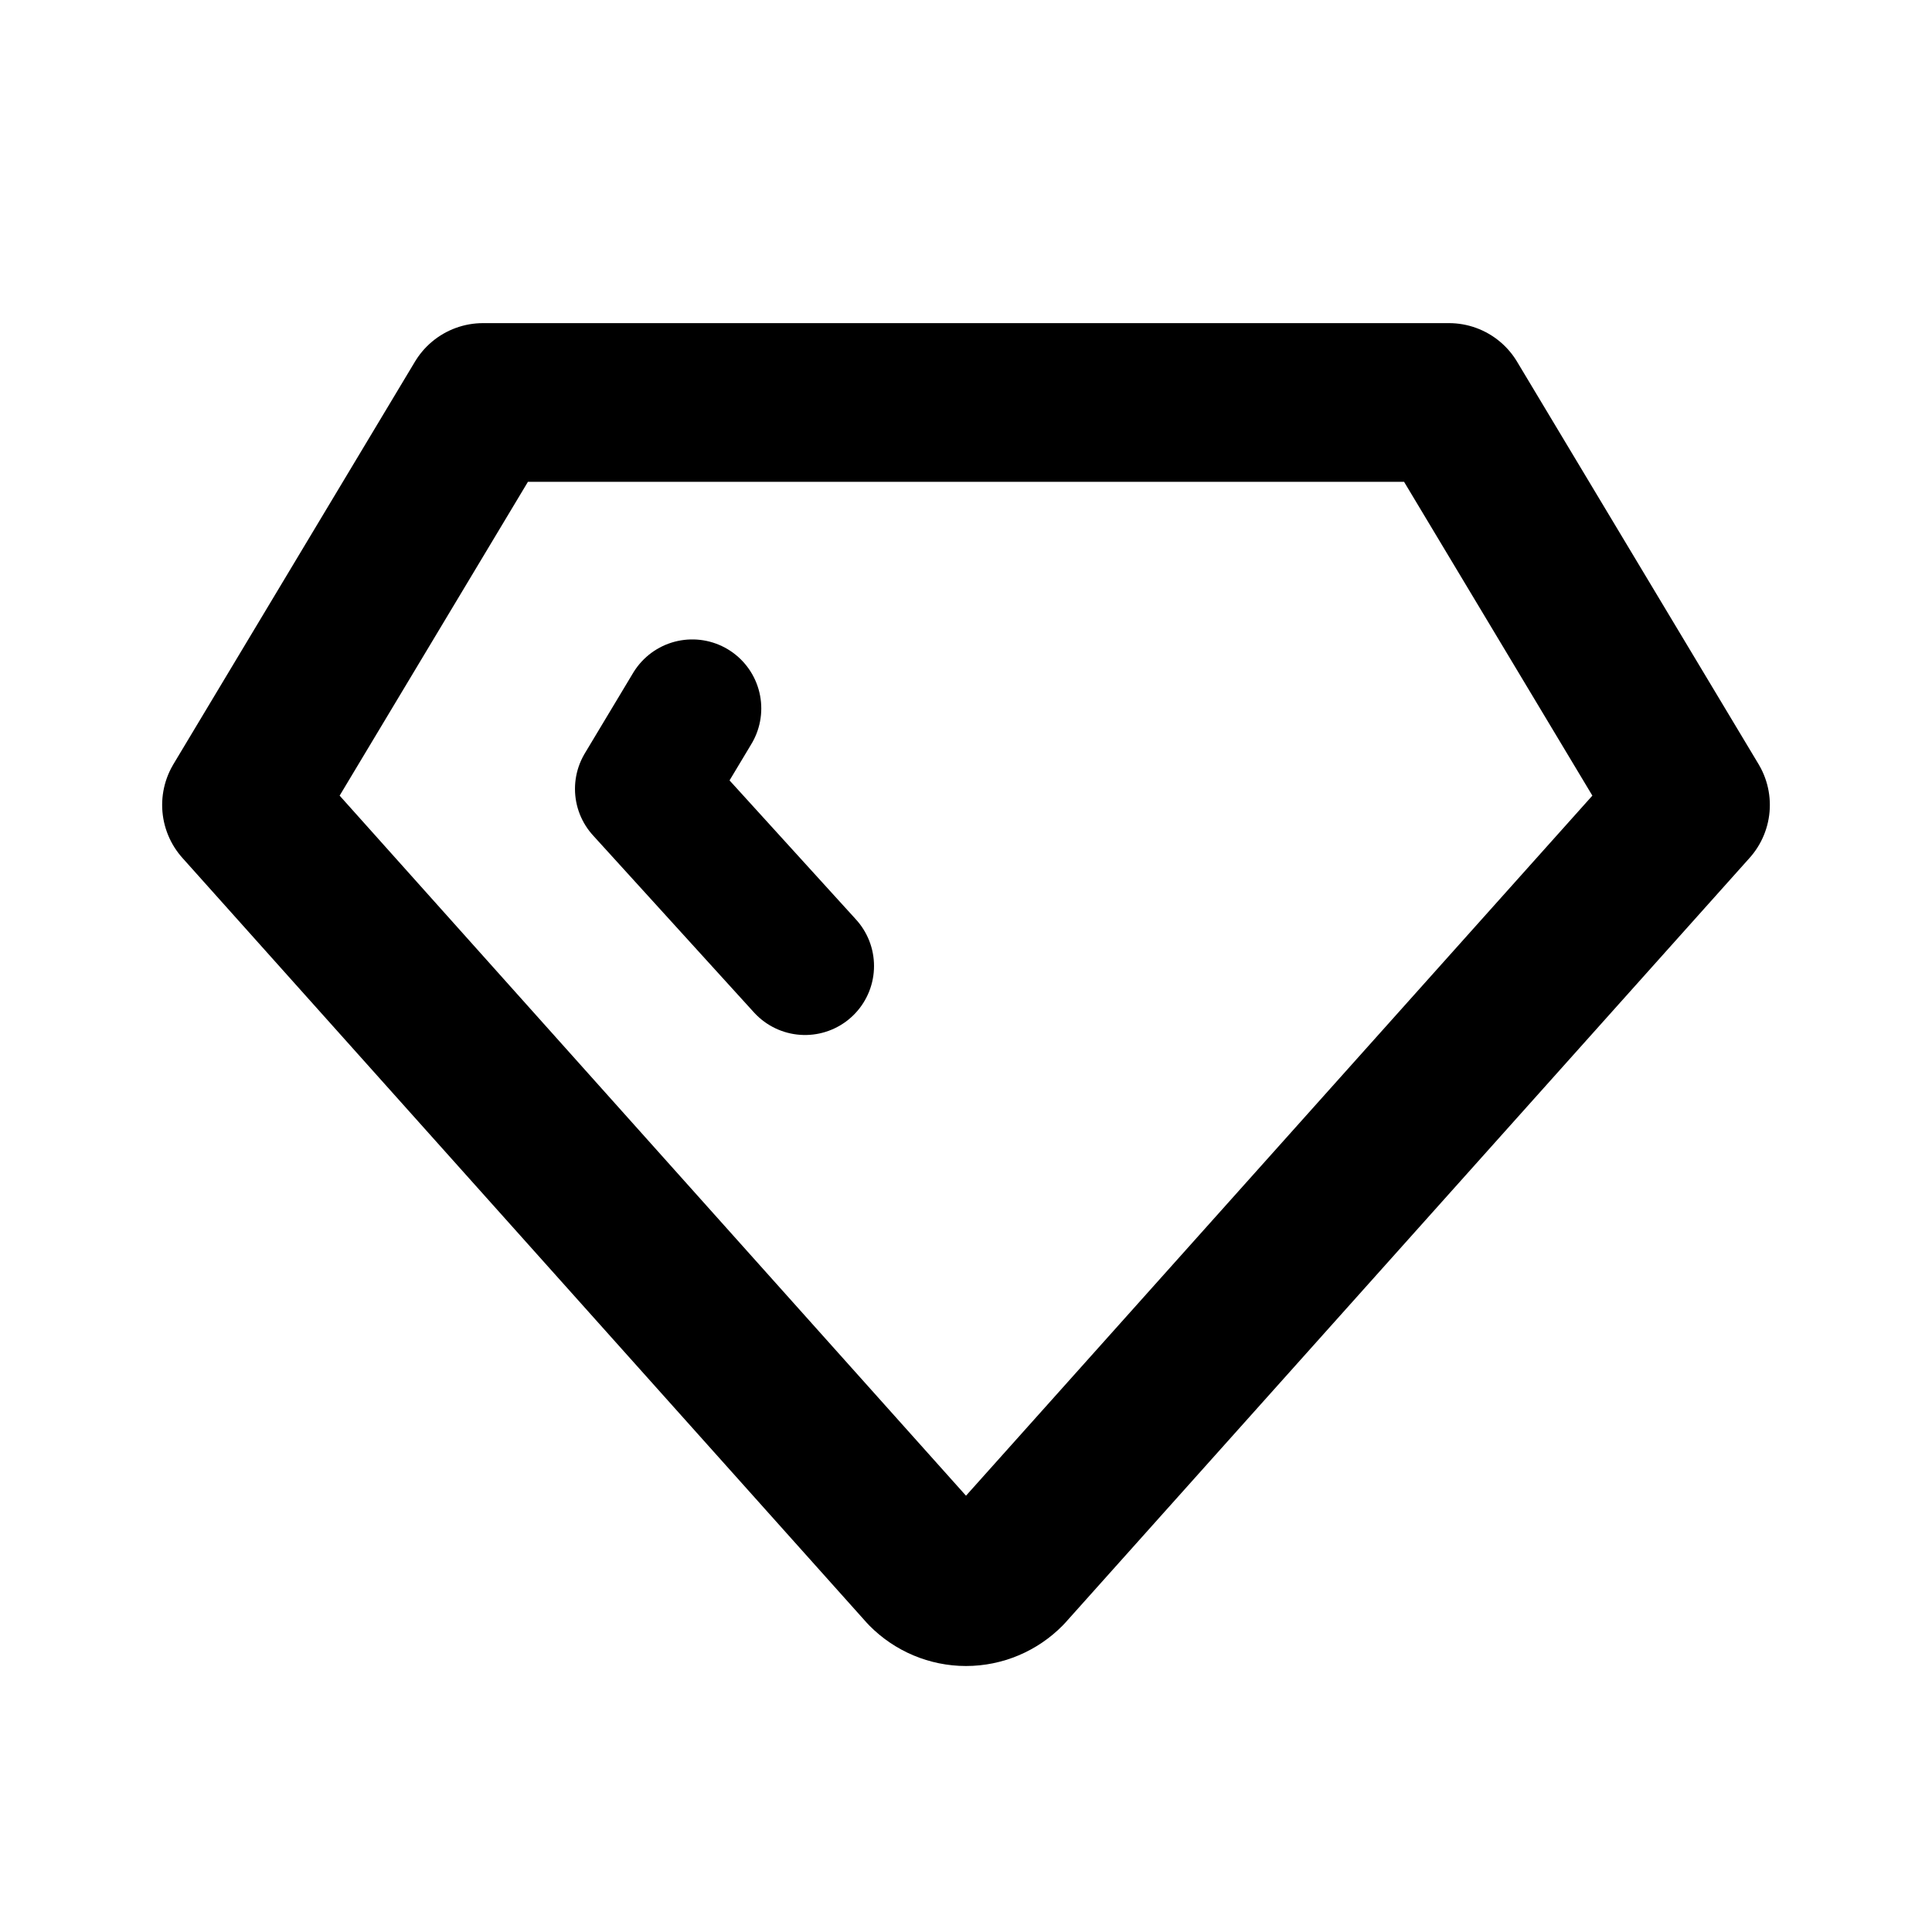
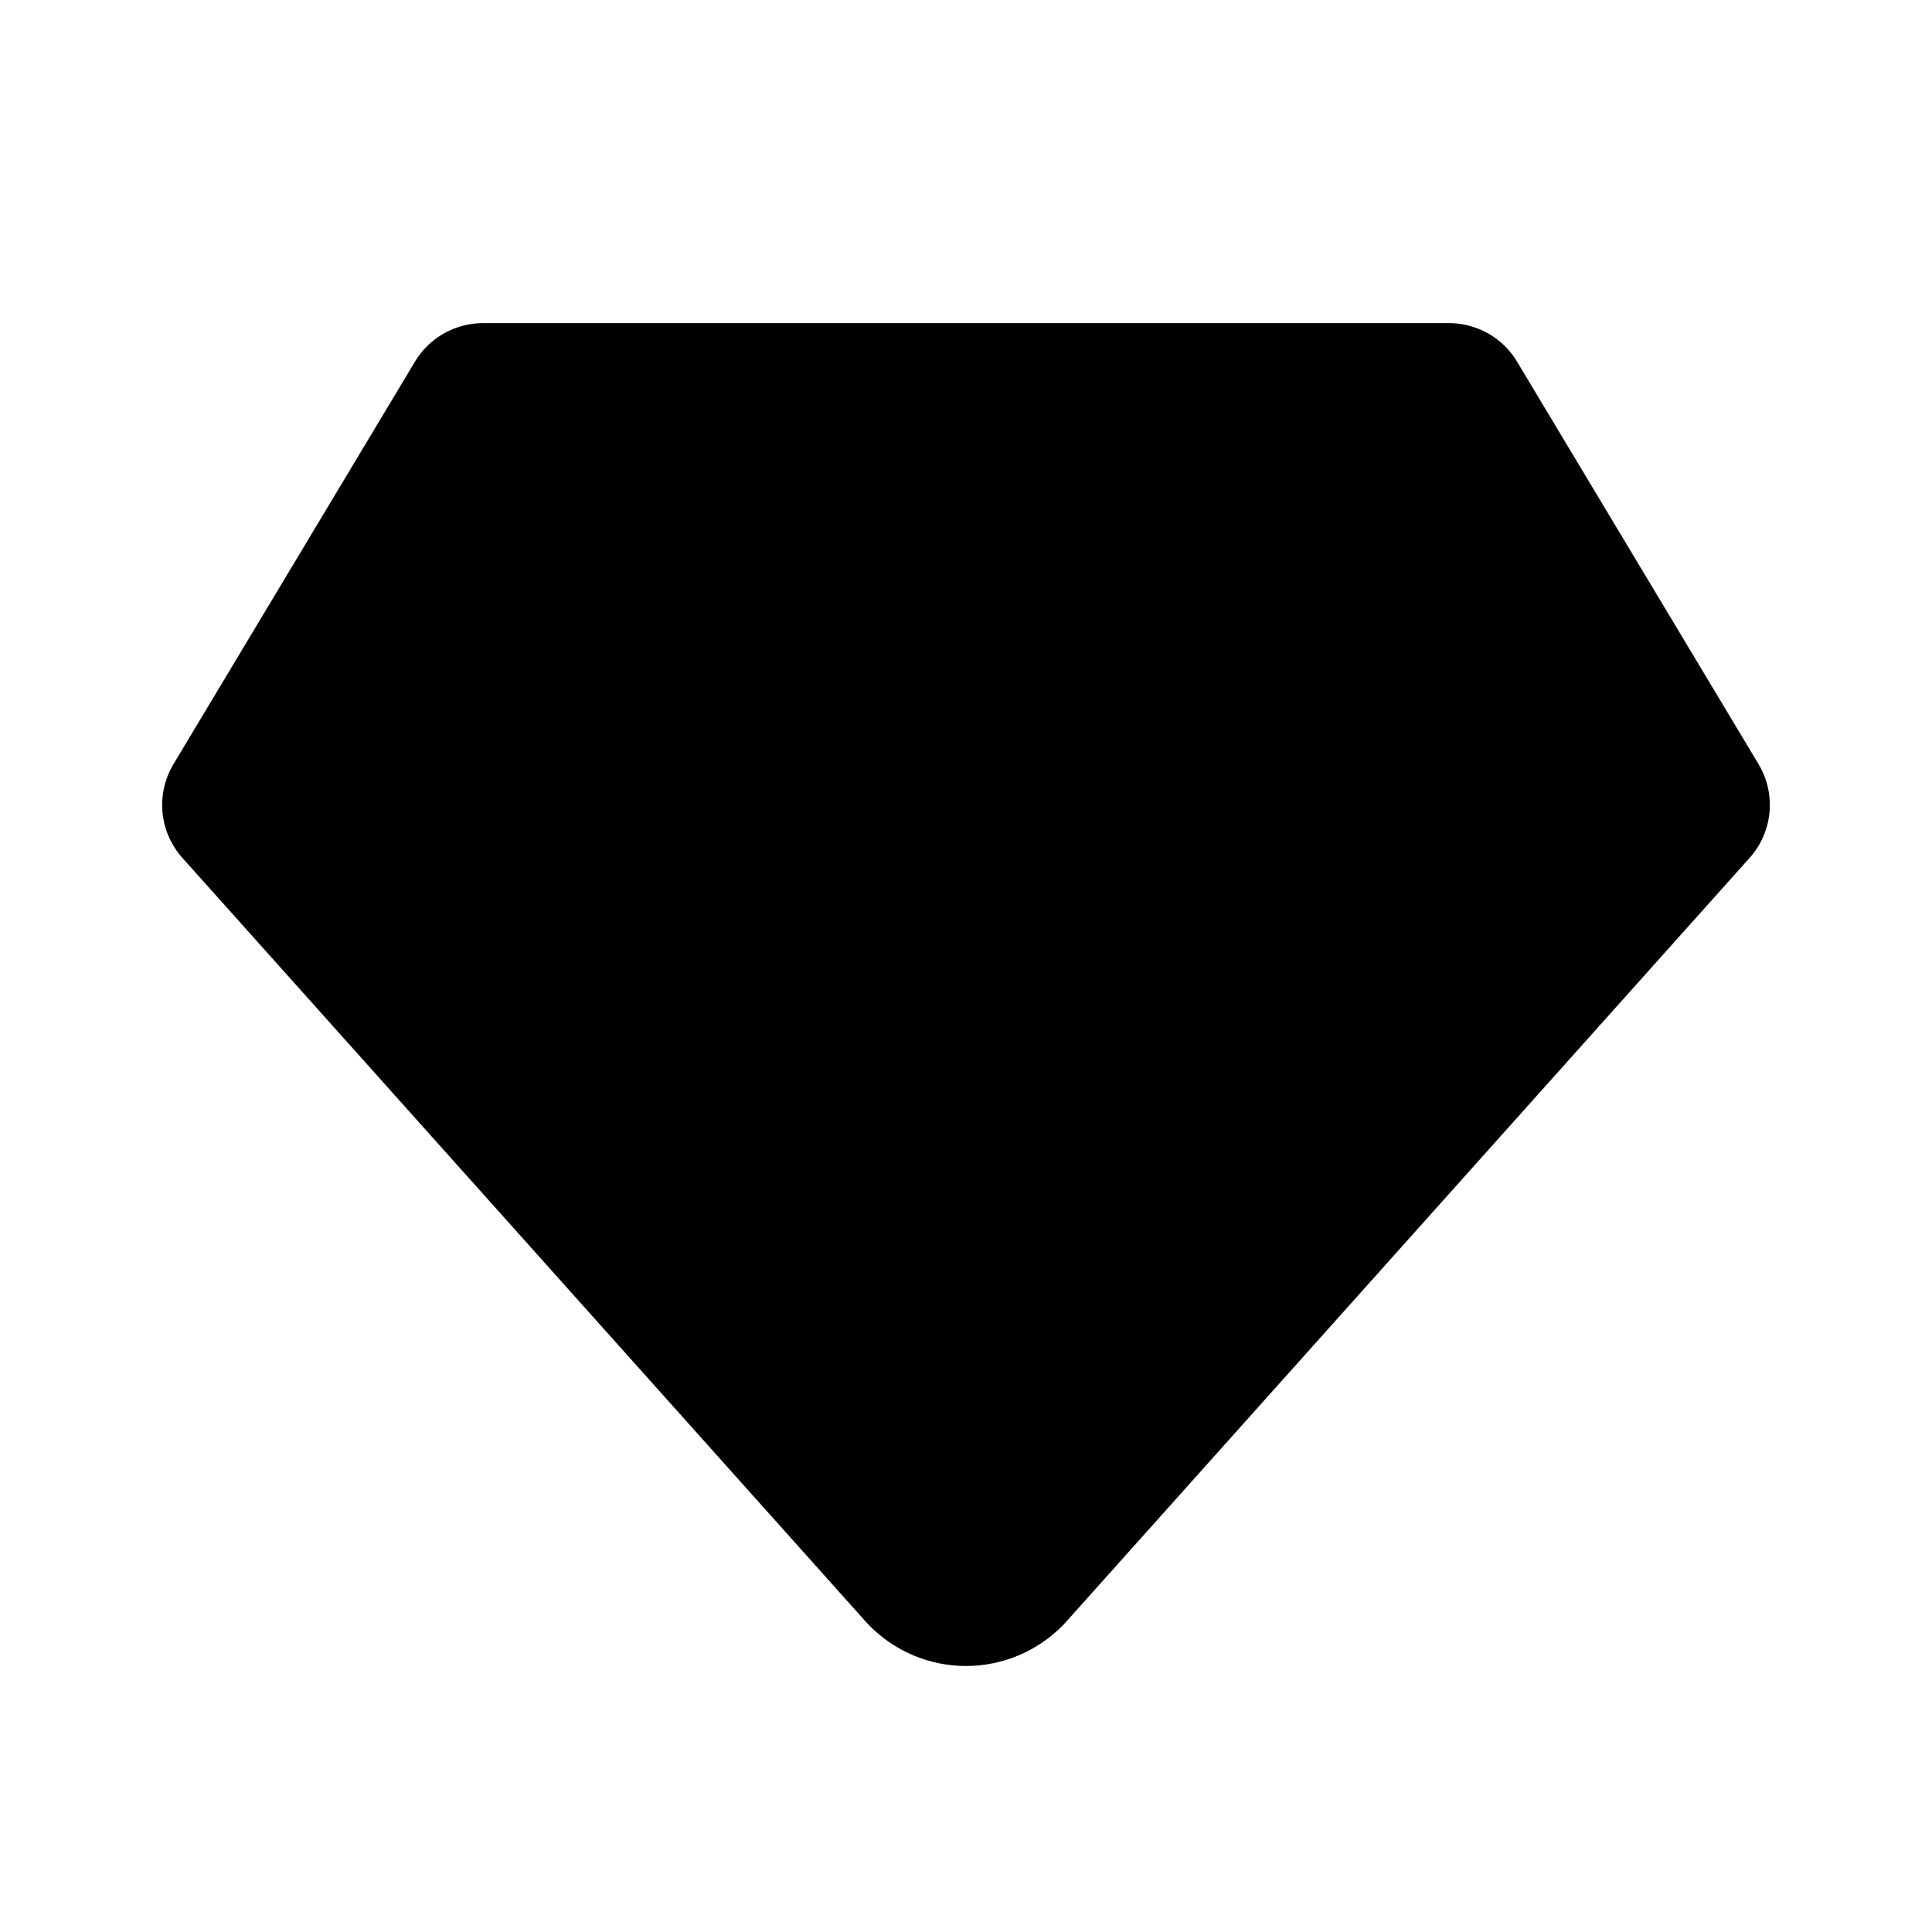
- <svg xmlns="http://www.w3.org/2000/svg" width="28" height="28" viewBox="0 0 28 28" fill="none">
+ <svg xmlns="http://www.w3.org/2000/svg" width="28" height="28" viewBox="0 0 28 28" fill="currentColor">
  <path d="M7 5.833H21L24.5 11.666L14.583 22.75C14.507 22.827 14.416 22.889 14.316 22.931C14.216 22.973 14.109 22.995 14 22.995C13.891 22.995 13.784 22.973 13.684 22.931C13.584 22.889 13.493 22.827 13.417 22.75L3.5 11.666L7 5.833Z" stroke="black" stroke-width="2.3" stroke-linecap="round" stroke-linejoin="round" />
  <path d="M11.667 14L9.333 11.433L10.033 10.267" stroke="black" stroke-width="2" stroke-linecap="round" stroke-linejoin="round" />
</svg>
